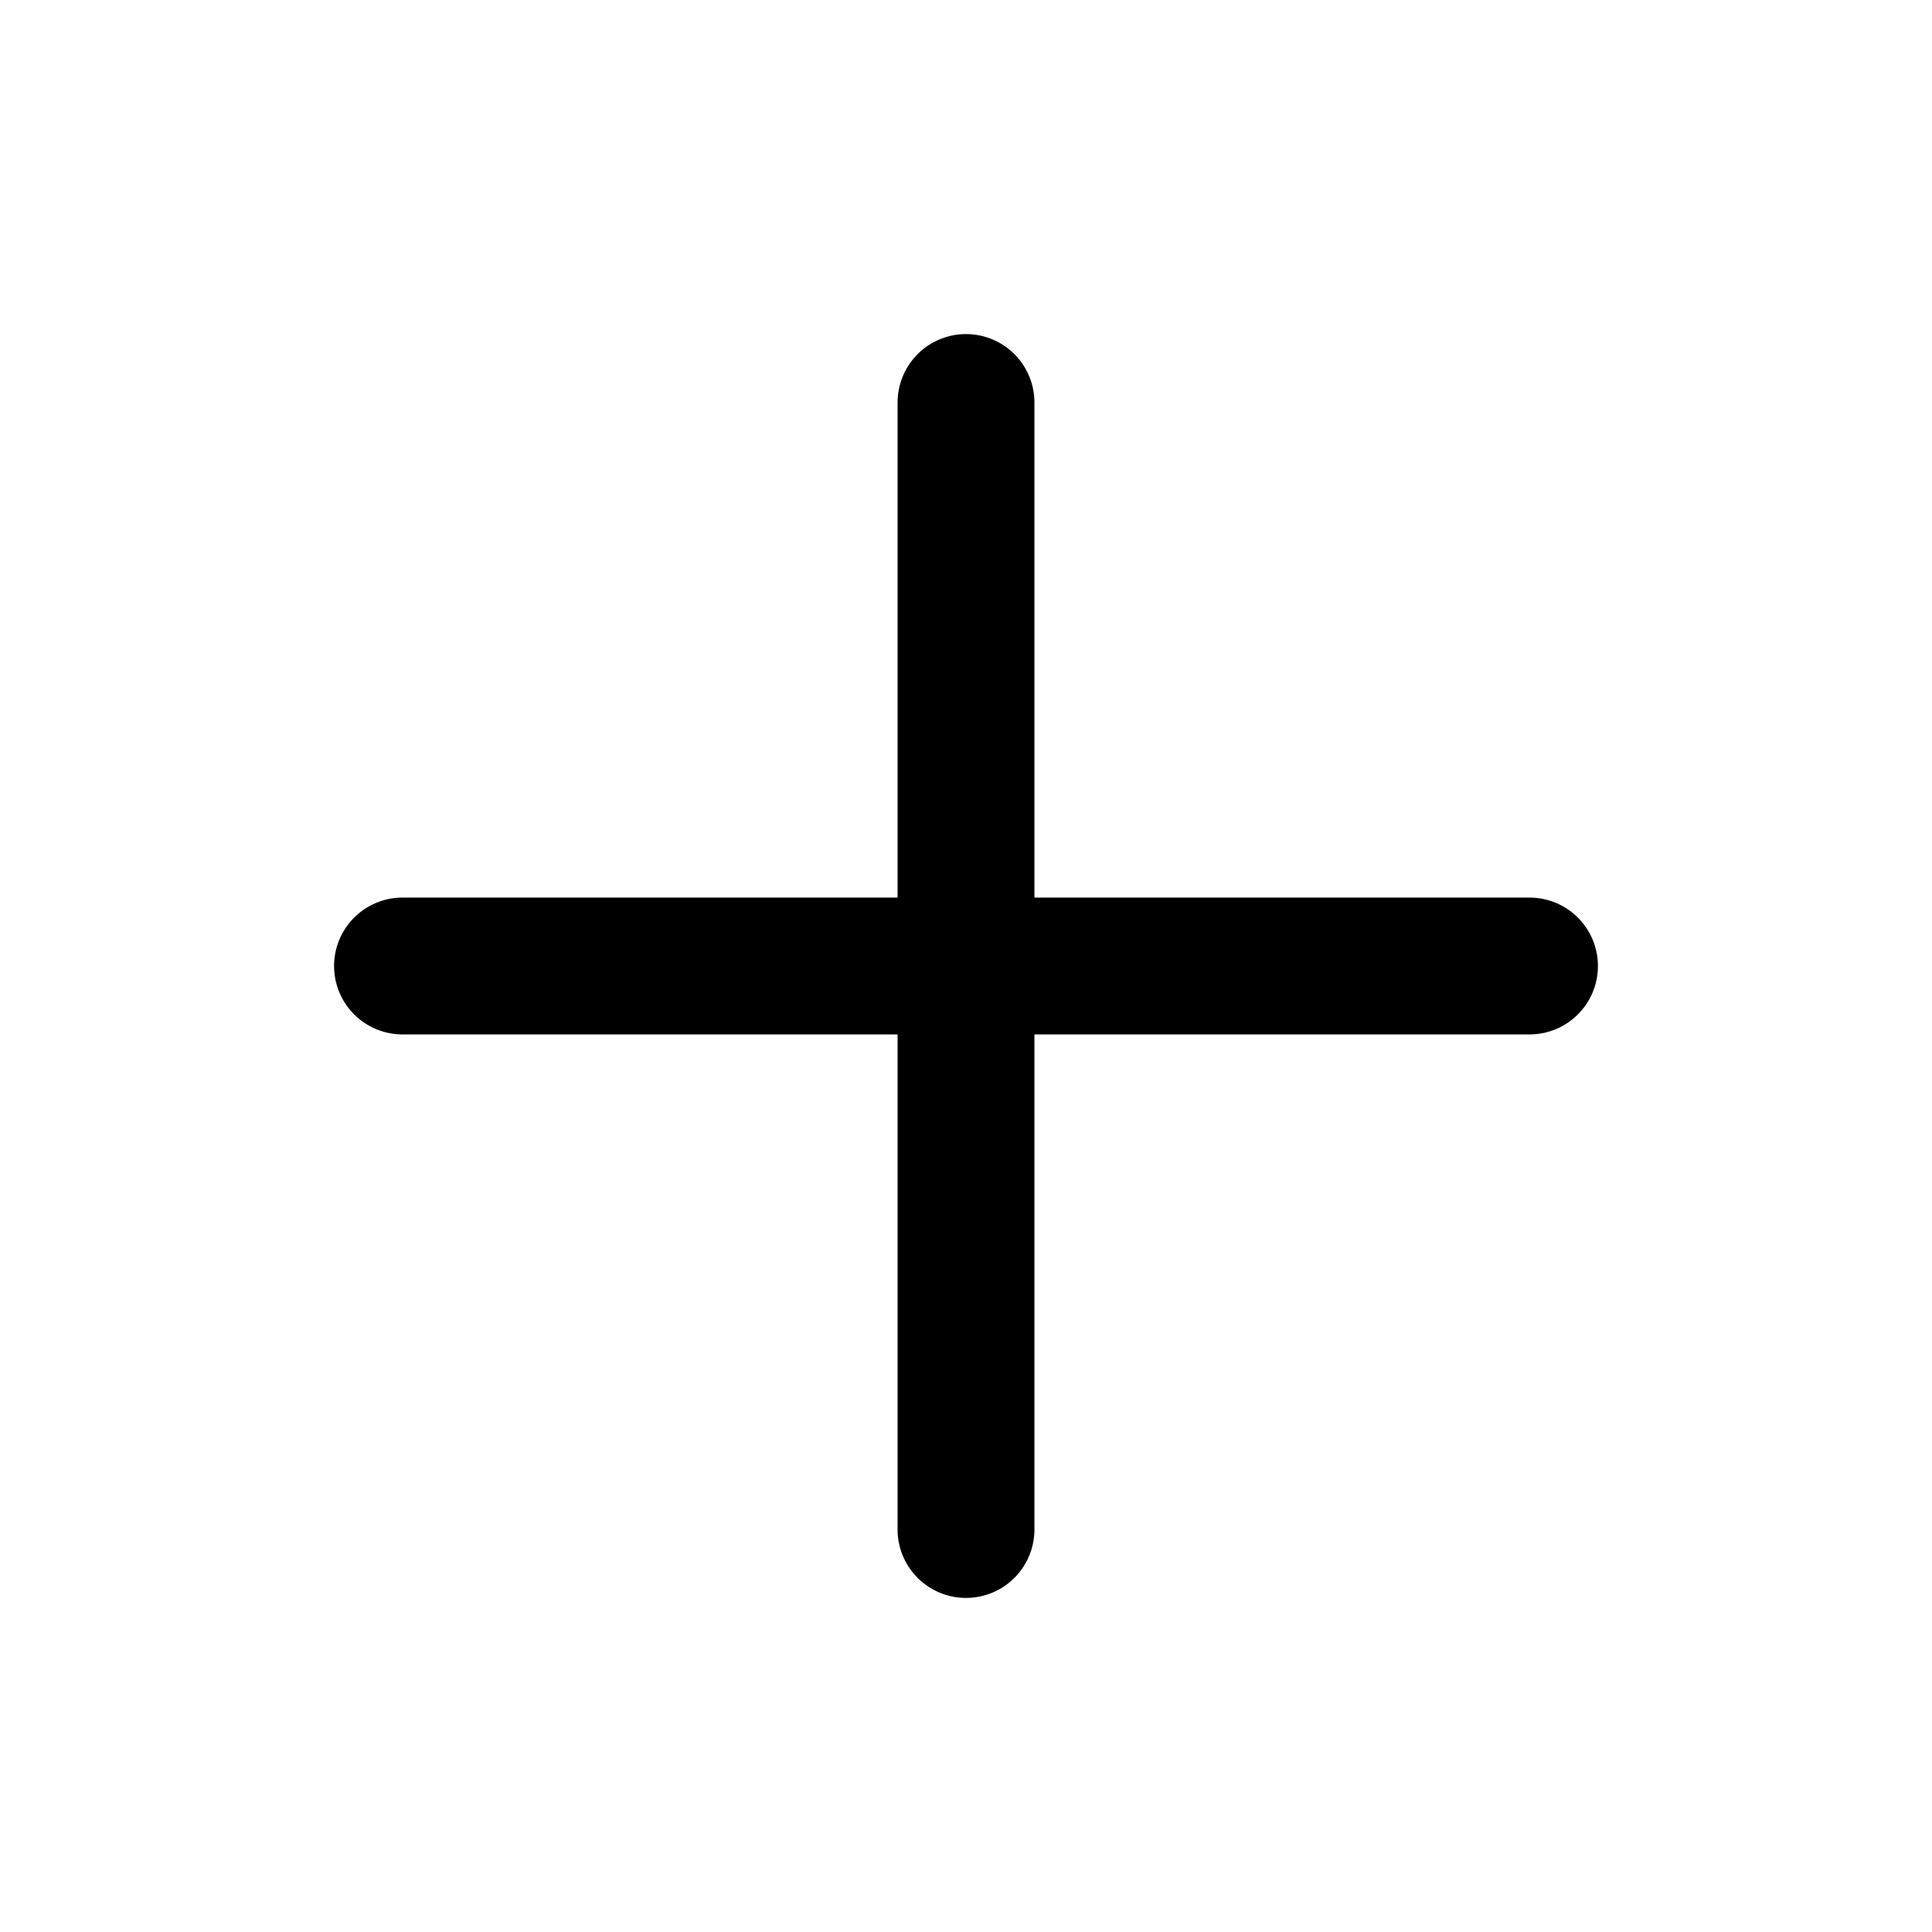
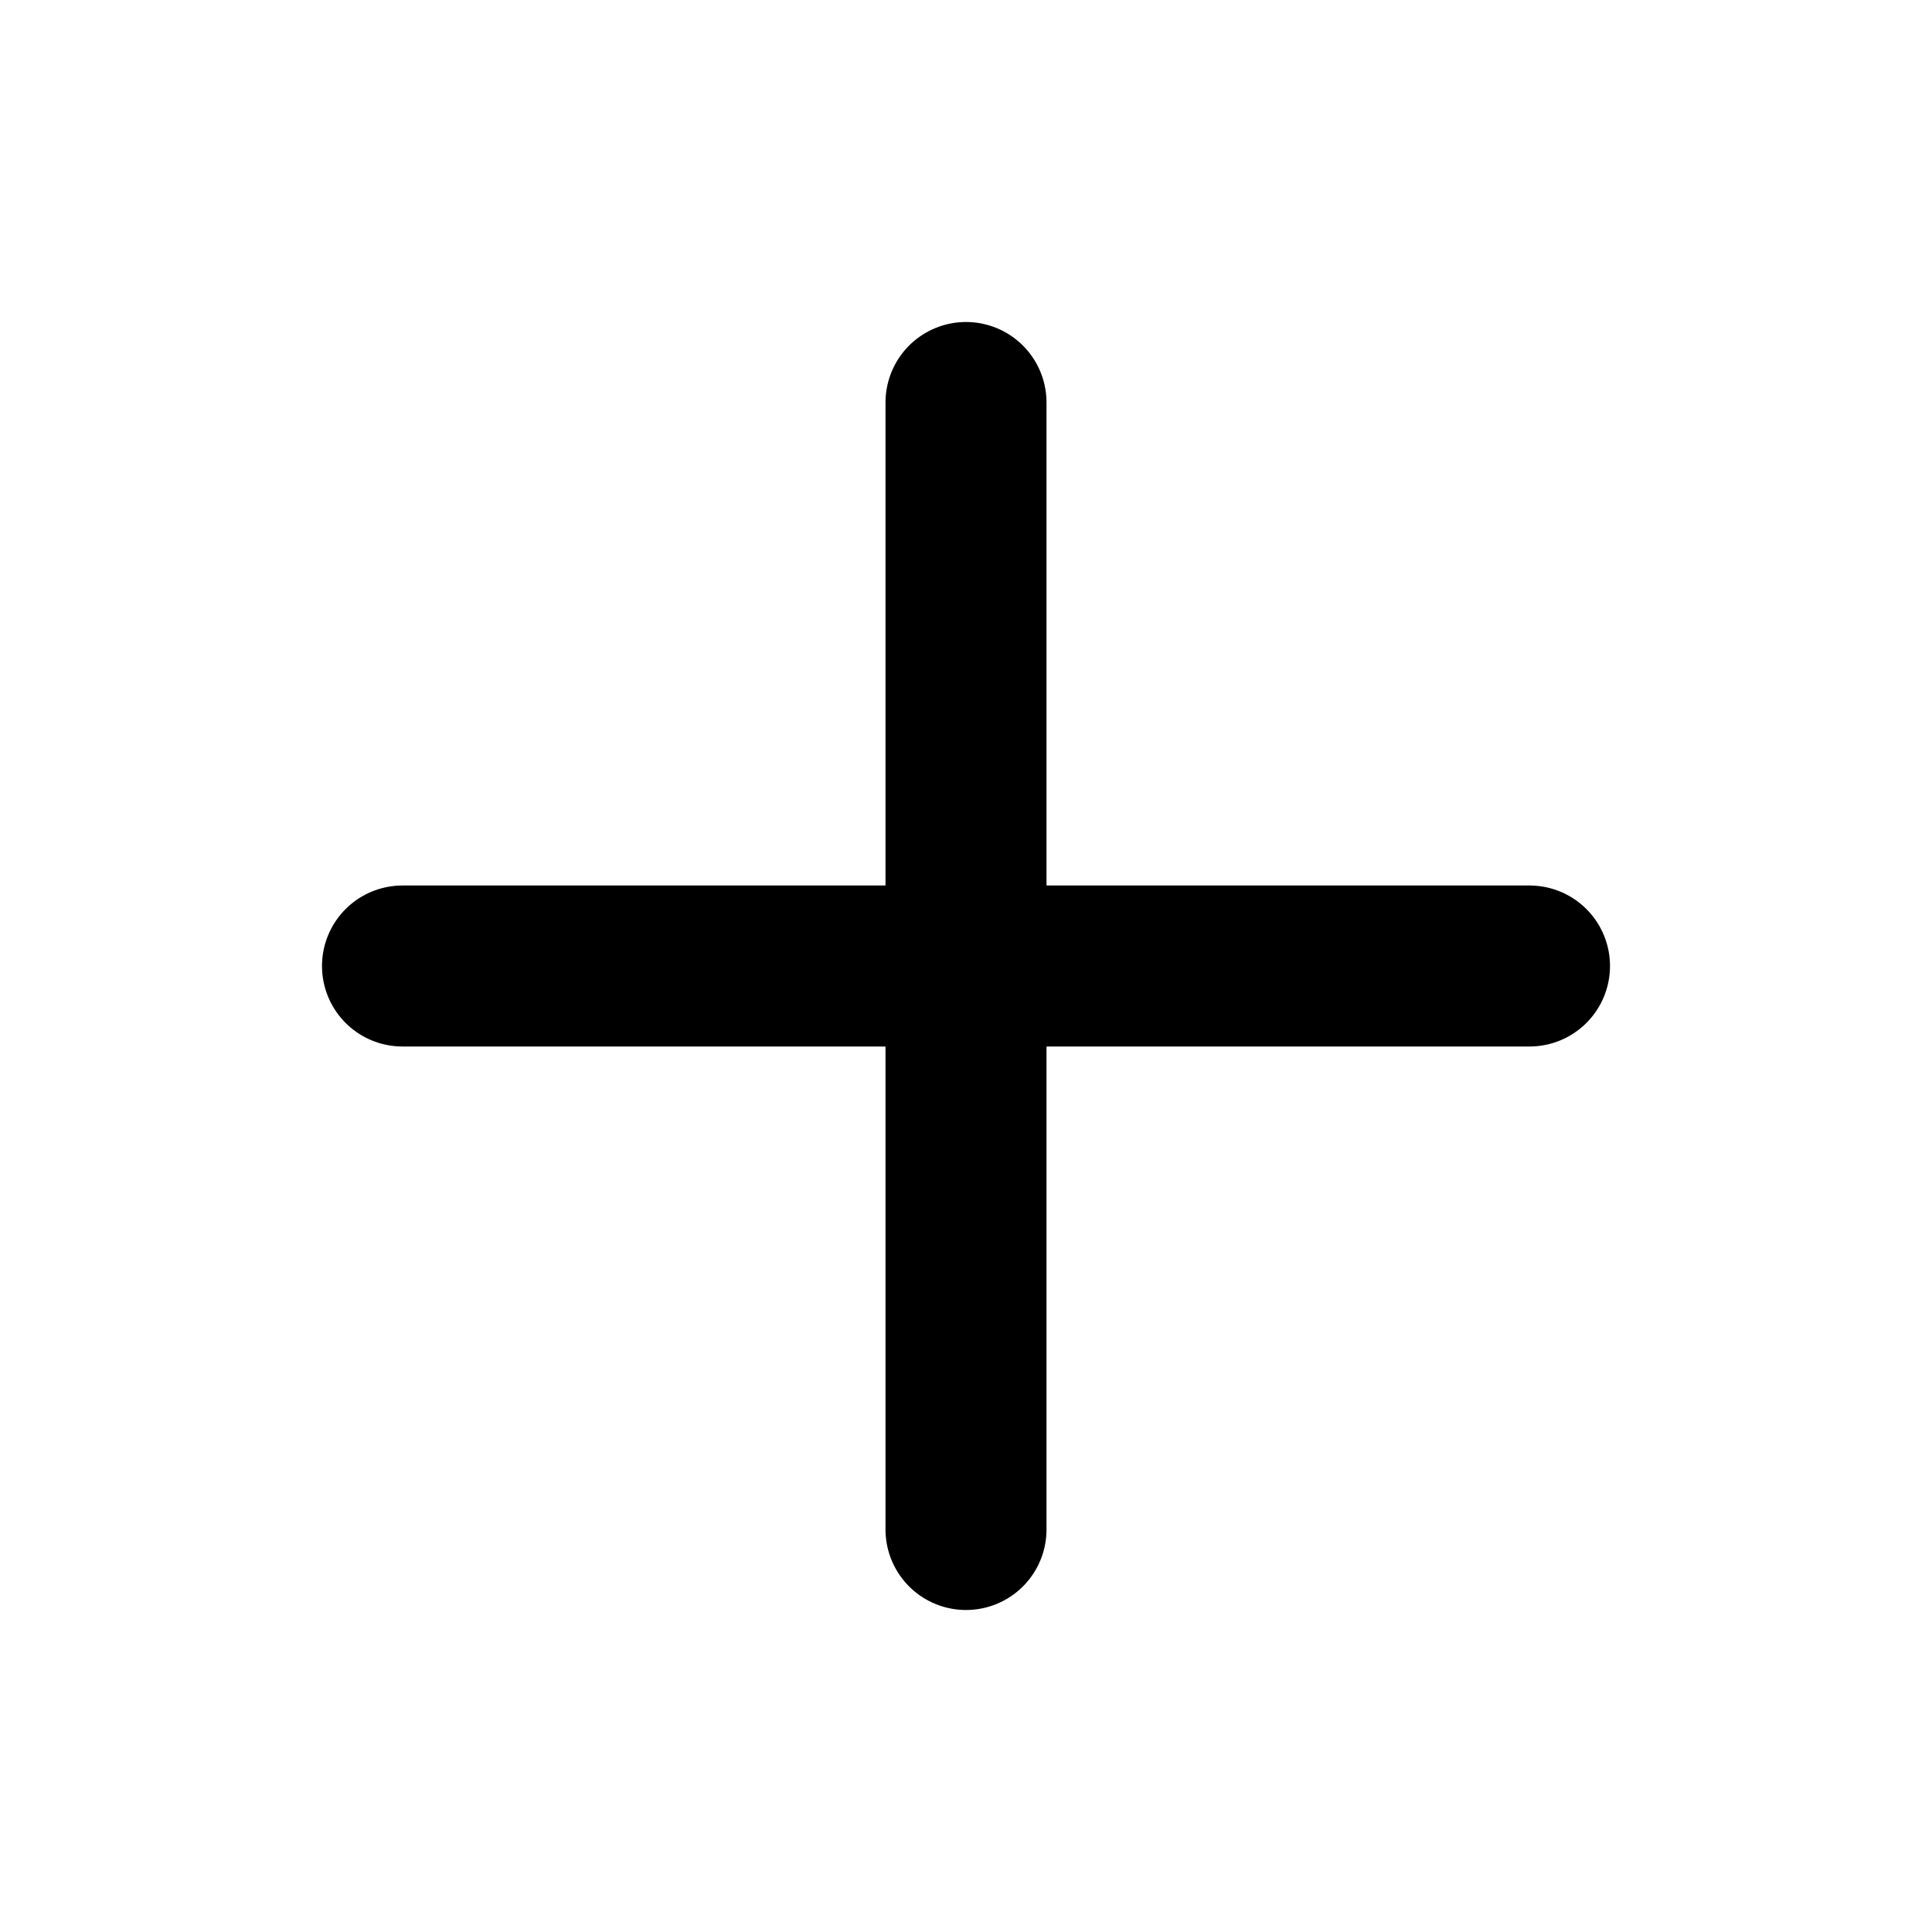
- <svg xmlns="http://www.w3.org/2000/svg" viewBox="0 0 24 24" fill="none" stroke="currentColor" stroke-width="1.7" stroke-linecap="round" stroke-linejoin="round">
-   <path d="M12 5v14 M5 12h14" />
+ <svg xmlns="http://www.w3.org/2000/svg" width="24" height="24" viewBox="0 0 24 24" fill="none" stroke="currentColor" stroke-width="2" stroke-linecap="round" stroke-linejoin="round">
+   <path d="M5 12h14" />
+   <path d="M12 5v14" />
</svg>
